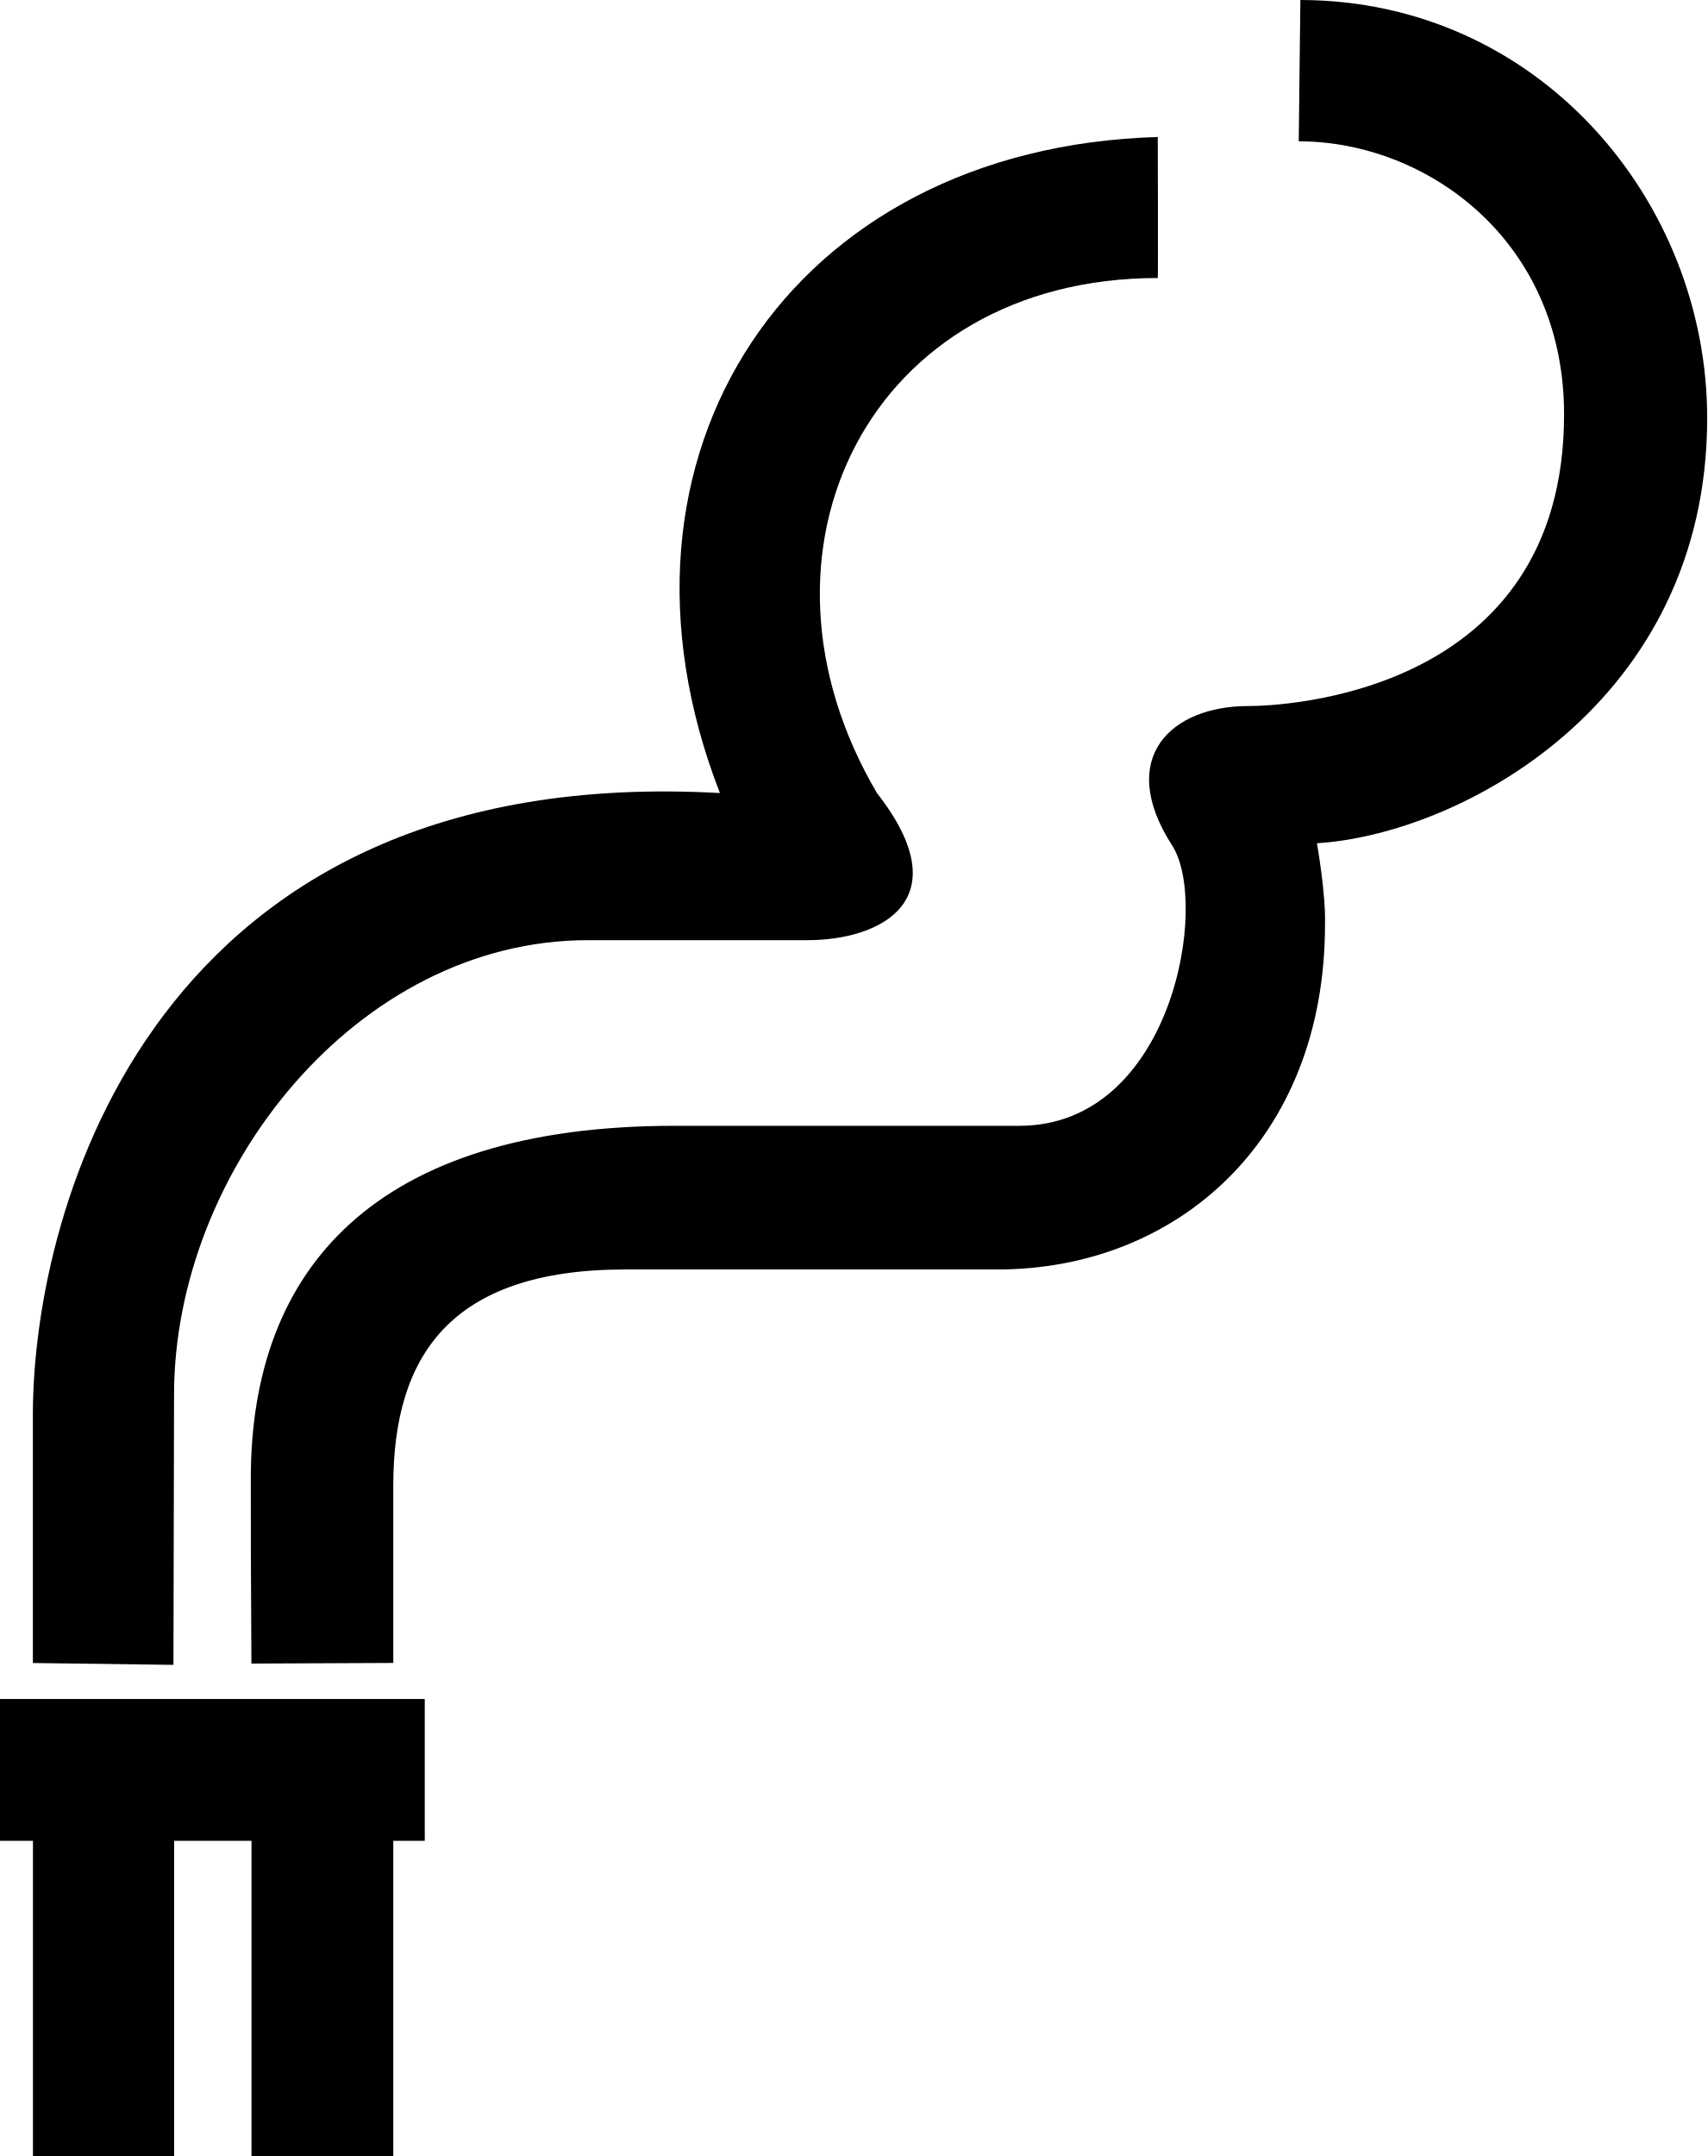
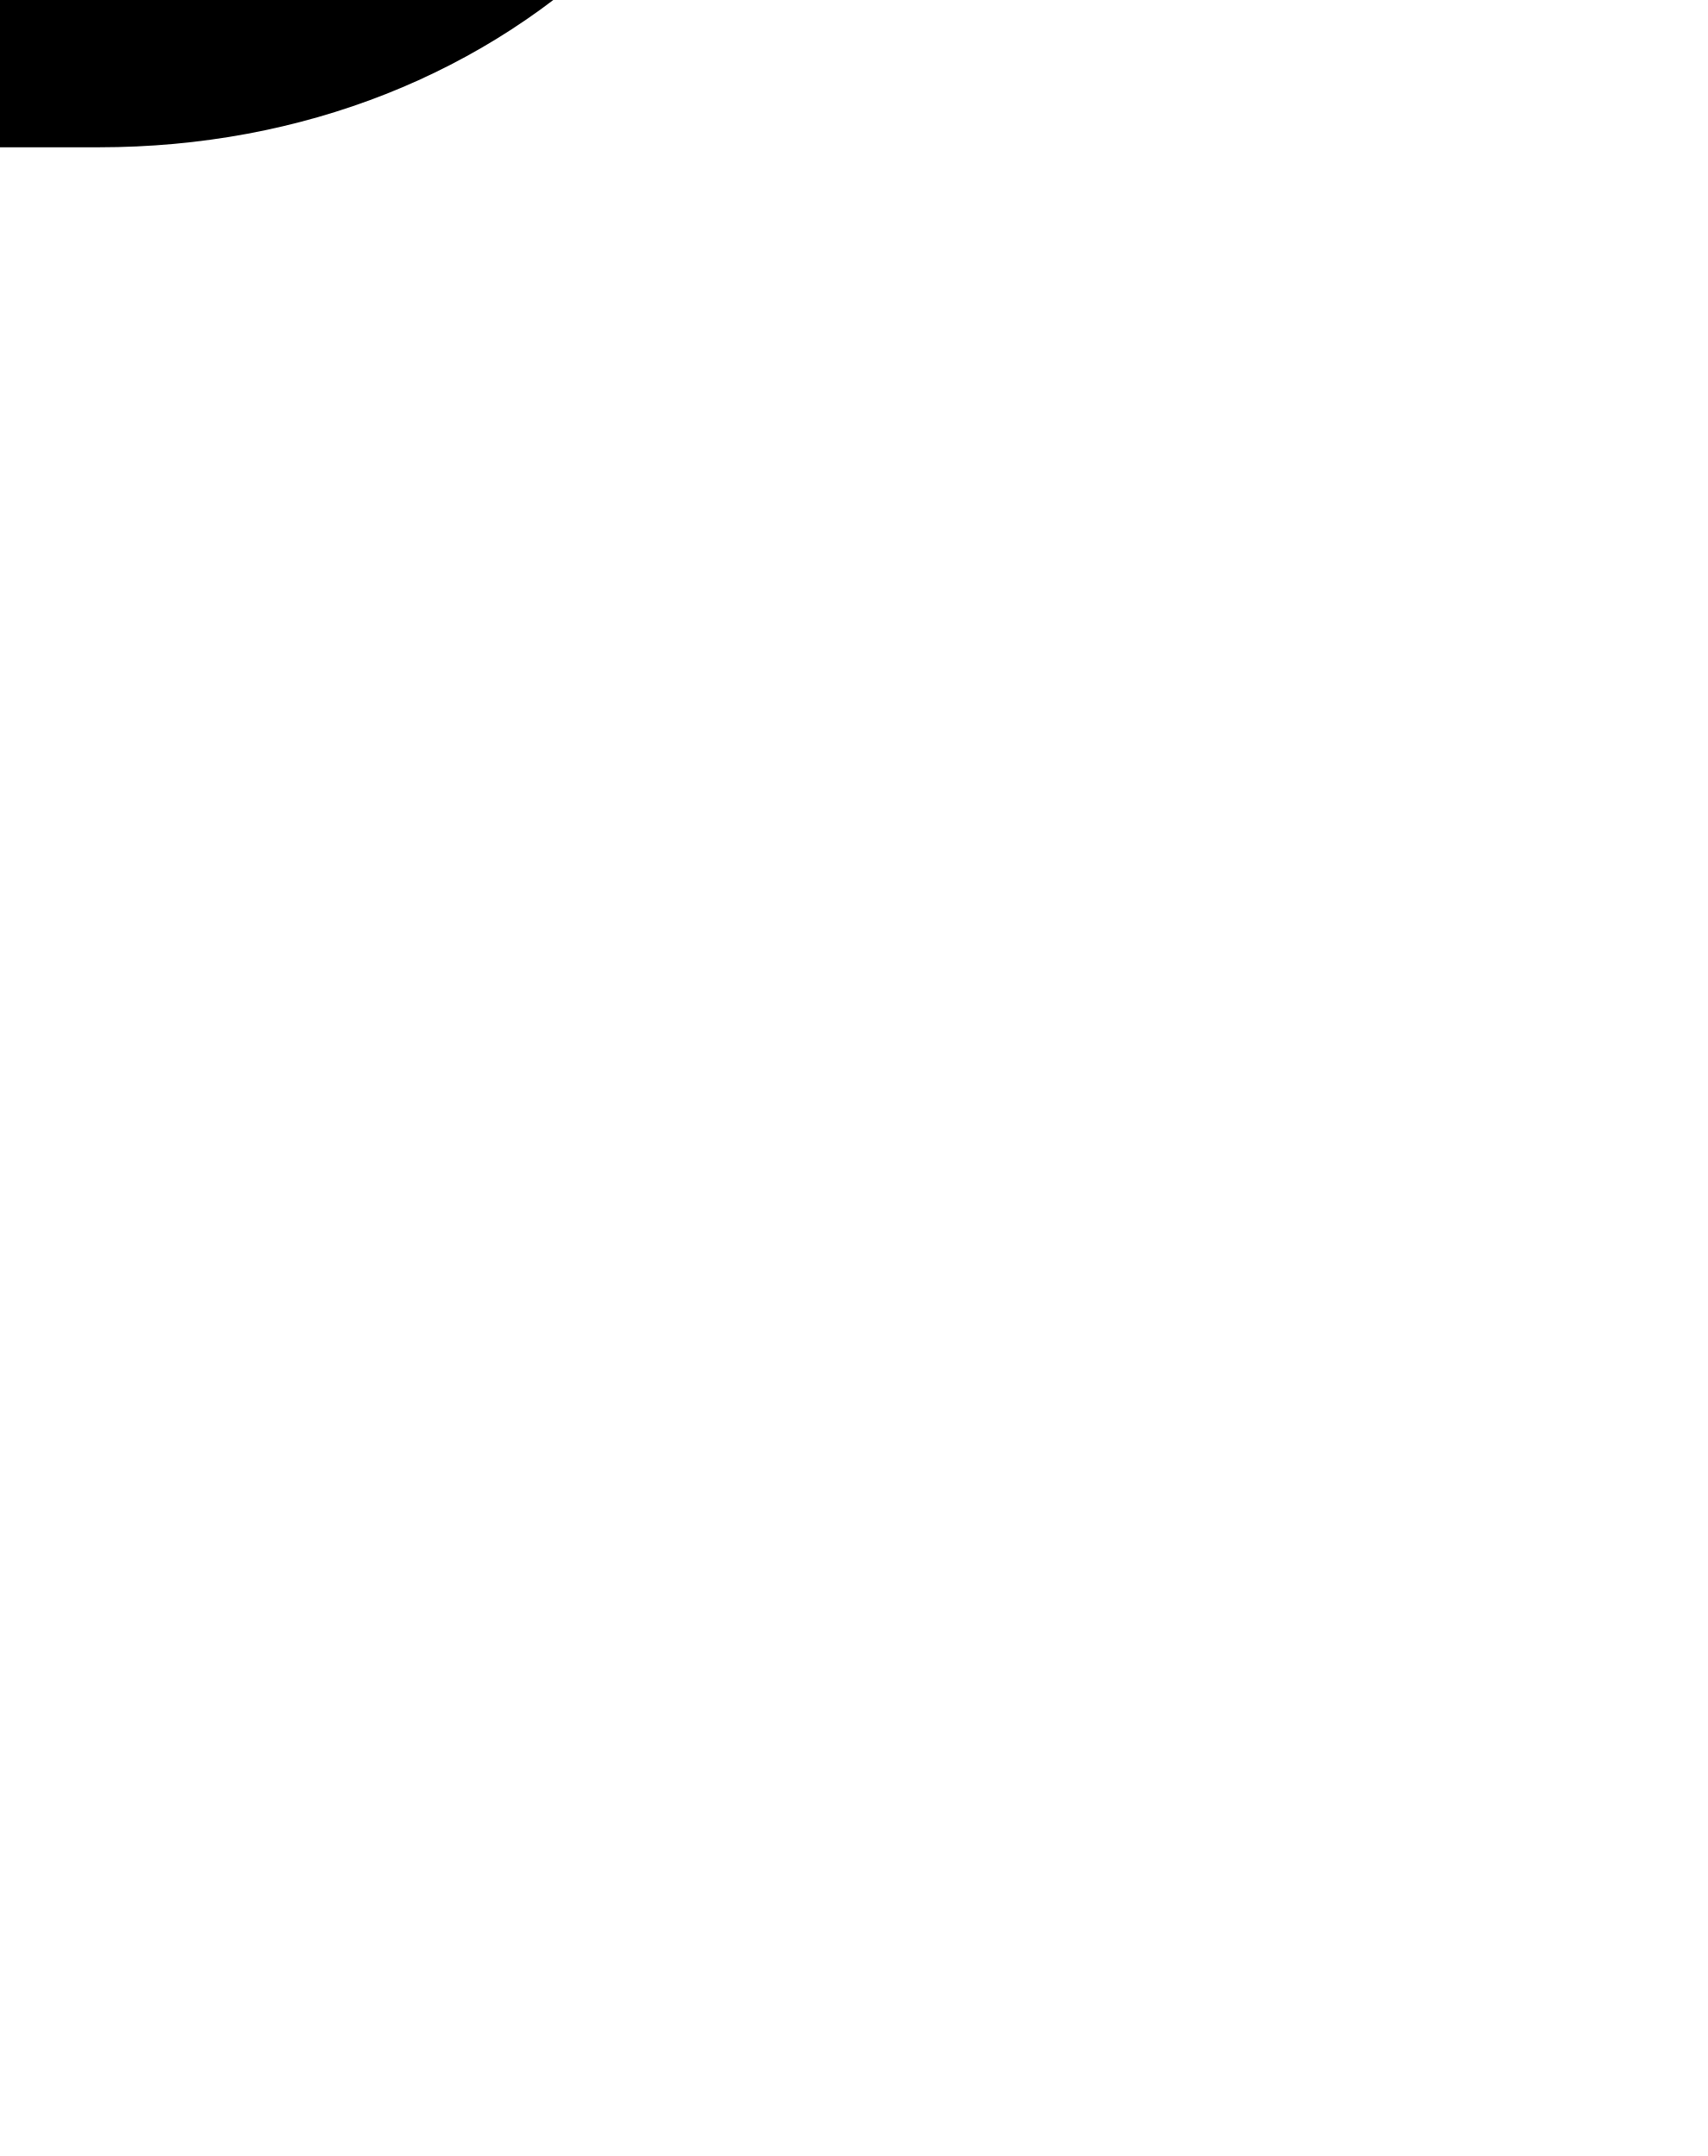
<svg xmlns="http://www.w3.org/2000/svg" id="svg4411" viewBox="0 0 212.492 268.291" version="1.1" width="212.492" height="268.291">
  <defs id="defs16" />
  <g id="layer1" transform="translate(-147.2774,-286.9732)">
-     <rect x="-196.23" y="502.391" width="17.649" height="52.871" style="fill:#000000" id="rect3987" transform="scale(-1,1)" />
-     <rect x="-168.953" y="502.24" width="17.572" height="53.024" style="fill:#000000" id="rect3989" transform="scale(-1,1)" />
-     <path d="m 196.23,493.91 0,-22.083 c 0,-16.002 6.99,-26.882 28.863,-26.882 l 46.33,0 c 22.249,0 40.778,-16.003 40.778,-42.944 0.109,-3.871 -1.006,-10.095 -1.006,-10.095 17.911,-1.118 48.574,-17.489 48.574,-52.91 0,-26.997 -20.951,-51.986 -50.635,-52.023 l -0.203,17.586 c 15.834,0 33.026,12.242 33.026,33.976 0,34.837 -34.875,36.3 -39.375,36.3 -9.403,0 -16.485,6.351 -9.403,17.356 4.68,7.272 0,34.878 -19.037,34.878 l -42.927,0 c -37.223,0 -52.72,17.737 -52.72,43.872 0,10.334 0,7.779 0.077,23.045 l 17.655,-0.077 z" style="fill:#000000" id="path3997" />
-     <path d="m 168.866,494.147 0.077,-33.635 c 0,-27.769 22.711,-56.544 51.496,-56.544 l 27.346,0 c 9.068,0 19.102,-4.938 8.645,-18.311 -17.748,-30.165 -0.844,-64.088 34.953,-64.088 0.054,0 0,-17.548 0,-17.548 -45.775,1.326 -70.877,39.606 -54.498,81.637 -70.487,-3.924 -85.517,51.665 -85.517,77.386 l 0,30.872 17.495,0.231 z" style="fill:#000000" id="path3999" />
-     <rect x="-516.043" y="-200.148" width="17.649" height="52.871" style="fill:#000000" id="rect3987-3" transform="matrix(0,-1,-1,0,0,0)" />
+     <rect x="10.781" y="435.463" width="39.99" height="119.796" style="fill:#000000" id="rect3987" transform="scale(-1,1)" />
+     <rect x="72.586" y="435.121" width="39.816" height="120.143" style="fill:#000000" id="rect3989" transform="scale(-1,1)" />
+     <path d="m -10.781,416.247 0,-50.036 c 0,-36.257 15.837,-60.91 65.399,-60.91 l 104.975,0 c 50.412,0 92.394,-36.261 92.394,-97.304 0.247,-8.771 -2.278,-22.873 -2.278,-22.873 40.583,-2.532 110.061,-39.627 110.061,-119.884 0,-61.169 -47.47,-117.791 -114.73,-117.874 l -0.459,39.846 c 35.877,0 74.831,27.738 74.831,76.982 0,78.933 -79.021,82.248 -89.216,82.248 -21.305,0 -37.353,14.39 -21.305,39.326 10.604,16.478 0,79.026 -43.133,79.026 l -97.264,0 c -84.341,0 -119.454,40.189 -119.454,99.406 0,23.414 0,17.626 0.175,52.216 l 40.003,-0.175 z" style="fill:#000000" id="path3997" />
+     <path d="m -72.782,416.785 0.175,-76.21 c 0,-62.92 51.458,-128.118 116.681,-128.118 l 61.961,0 c 20.547,0 43.281,-11.188 19.587,-41.49 -40.214,-68.347 -1.913,-145.212 79.197,-145.212 0.123,0 0,-39.761 0,-39.761 C 101.101,-11.001 44.225,75.734 81.337,170.969 -78.373,162.078 -112.429,288.031 -112.429,346.311 l 0,69.951 39.641,0.524 z" style="fill:#000000" id="path3999" />
+     <rect x="-466.397" y="1.902" width="39.99" height="119.796" style="fill:#000000" id="rect3987-3" transform="matrix(0,-1,-1,0,0,0)" />
+     <path id="path20293" d="m 50.43,215.522 c -18.616,-0.619 -33.863,6.247 -33.863,6.247 l -0.011,34.846 c -1.895,-0.752 -4.2,-0.931 -6.541,-0.362 -5.047,1.226 -8.352,5.457 -7.382,9.45 0.97,3.994 5.848,6.237 10.895,5.012 4.759,-1.156 7.967,-4.984 7.505,-8.764 l 0,-26.036 c 0,0 10.782,-3.77 24.768,-4.715 l 0,19.365 c -1.875,-0.718 -4.136,-0.881 -6.434,-0.322 -5.047,1.226 -8.352,5.456 -7.382,9.45 0.97,3.994 5.847,6.237 10.895,5.011 4.407,-1.071 7.485,-4.433 7.55,-7.926 l 0.002,0.002 0,-41.258 z" style="fill:#000000" />
+     <path id="path20293-6" d="m 184.283,189.907 c -21.056,-0.7 -38.303,7.067 -38.303,7.067 l -0.013,39.414 c -2.144,-0.851 -4.751,-1.053 -7.399,-0.409 -5.709,1.387 -9.447,6.172 -8.35,10.689 1.097,4.517 6.615,7.055 12.323,5.669 5.383,-1.308 9.012,-5.637 8.49,-9.913 l 0,-29.45 c 0,0 12.196,-4.264 28.015,-5.333 l 0,21.904 c -2.121,-0.812 -4.678,-0.996 -7.278,-0.365 -5.709,1.387 -9.447,6.172 -8.35,10.689 1.097,4.517 6.614,7.055 12.323,5.668 4.985,-1.211 8.467,-5.014 8.54,-8.965 l 0.002,0.002 0,-46.668 z" style="fill:#000000" />
+     <path id="path20293-6-2" d="m 189.935,114.503 c -22.15,-0.737 -40.292,7.434 -40.292,7.434 l -0.013,41.461 c -2.255,-0.895 -4.998,-1.107 -7.783,-0.43 -6.005,1.459 -9.938,6.493 -8.784,11.245 1.154,4.752 6.958,7.422 12.963,5.963 5.662,-1.376 9.48,-5.93 8.93,-10.428 l 0,-30.979 c 0,0 12.829,-4.485 29.47,-5.61 l 0,23.041 c -2.231,-0.854 -4.921,-1.048 -7.656,-0.383 -6.005,1.459 -9.938,6.492 -8.784,11.245 1.154,4.752 6.957,7.421 12.963,5.962 5.244,-1.274 8.907,-5.274 8.983,-9.431 l 0.002,0.002 0,-49.091 z" style="fill:#000000" />
+     <path id="path20293-6-2-6" d="m 207.021,39.649 c -23.497,-0.781 -42.743,7.886 -42.743,7.886 l -0.014,43.983 c -2.392,-0.95 -5.302,-1.175 -8.257,-0.457 -6.371,1.548 -10.542,6.888 -9.318,11.928 1.225,5.041 7.381,7.873 13.751,6.326 6.007,-1.46 10.056,-6.291 9.474,-11.062 l 0,-32.863 c 0,0 13.61,-4.758 31.263,-5.951 l 0,24.442 c -2.366,-0.906 -5.22,-1.112 -8.121,-0.407 -6.371,1.547 -10.542,6.887 -9.318,11.928 1.224,5.041 7.381,7.872 13.751,6.325 5.563,-1.352 9.448,-5.595 9.53,-10.005 l 0.003,0.003 0,-52.077 z" style="fill:#000000" />
+     <path id="path20293-6-2-6-1" d="m 291.239,32.998 c -27.768,-0.923 -50.513,9.319 -50.513,9.319 l -0.017,51.978 c -2.827,-1.122 -6.266,-1.388 -9.758,-0.54 -7.529,1.829 -12.459,8.14 -11.012,14.097 1.447,5.957 8.723,9.304 16.251,7.476 7.099,-1.725 11.884,-7.434 11.196,-13.073 l 0,-38.837 c 0,0 16.084,-5.623 36.946,-7.033 l 0,28.886 c -2.797,-1.071 -6.169,-1.314 -9.598,-0.481 -7.529,1.829 -12.459,8.139 -11.012,14.097 1.446,5.957 8.722,9.303 16.251,7.475 6.574,-1.597 11.166,-6.612 11.262,-11.823 l 0.003,0.003 0,-61.543 z" style="fill:#000000" />
  </g>
</svg>
